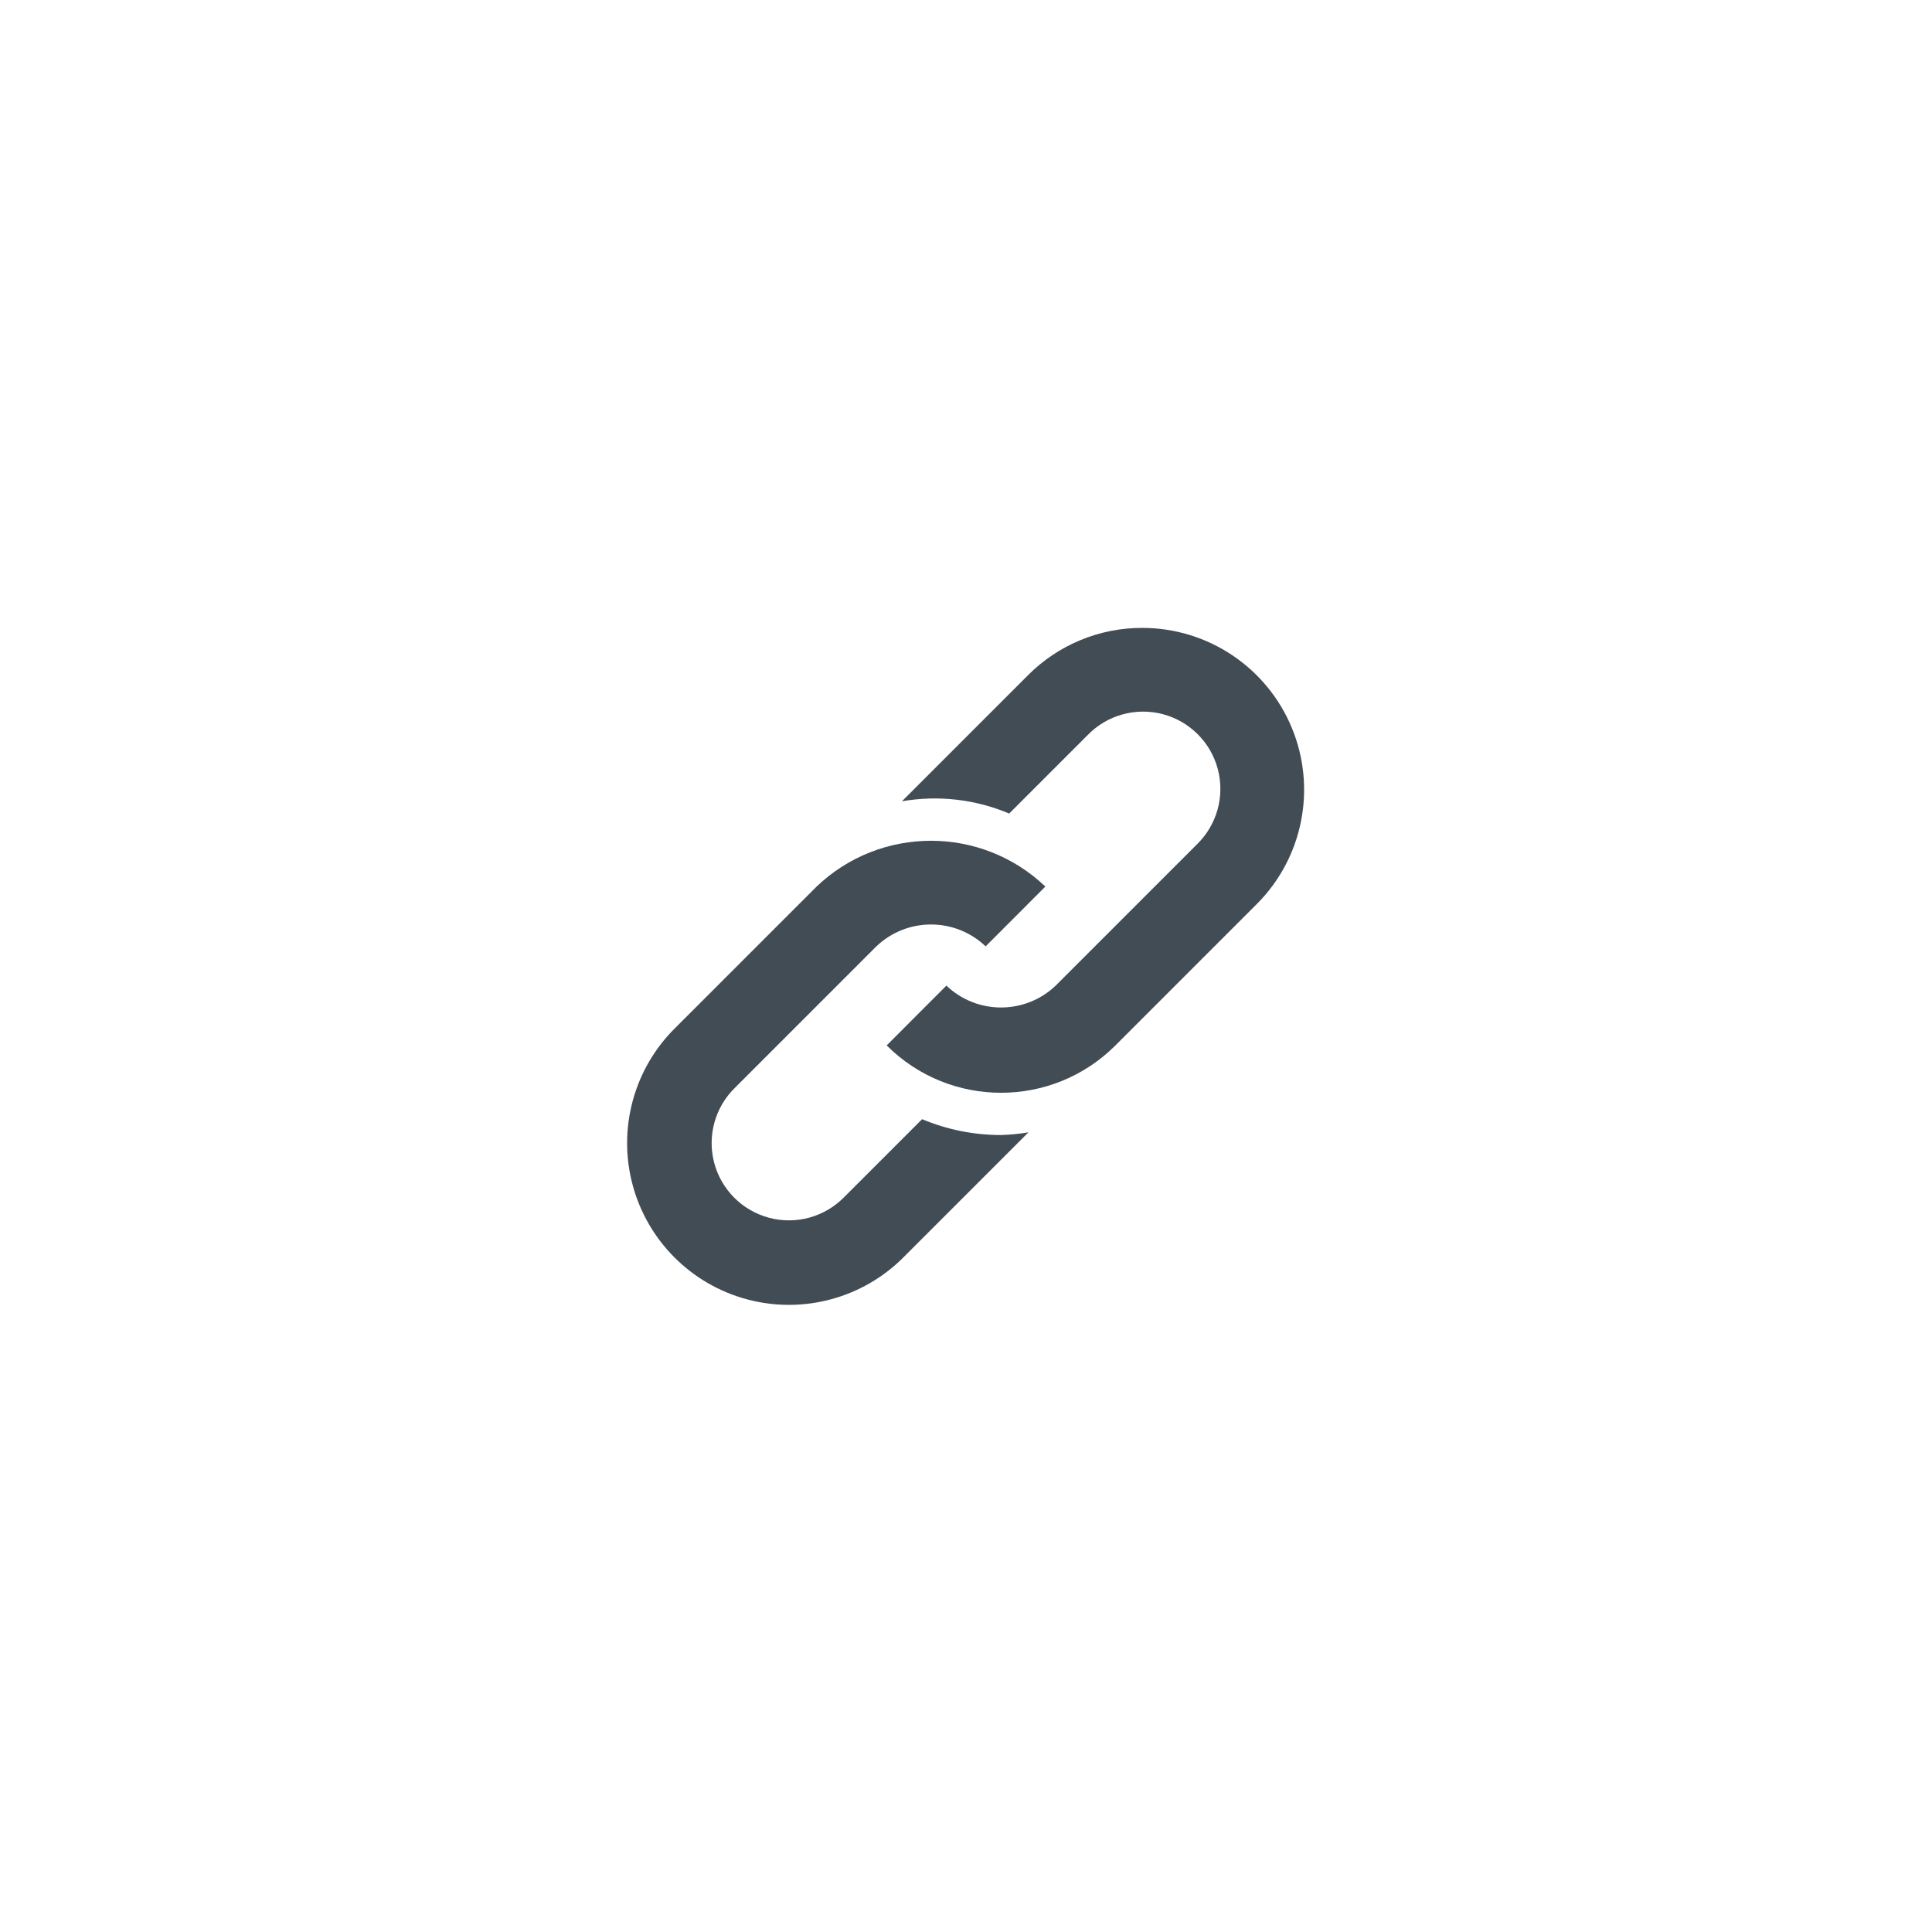
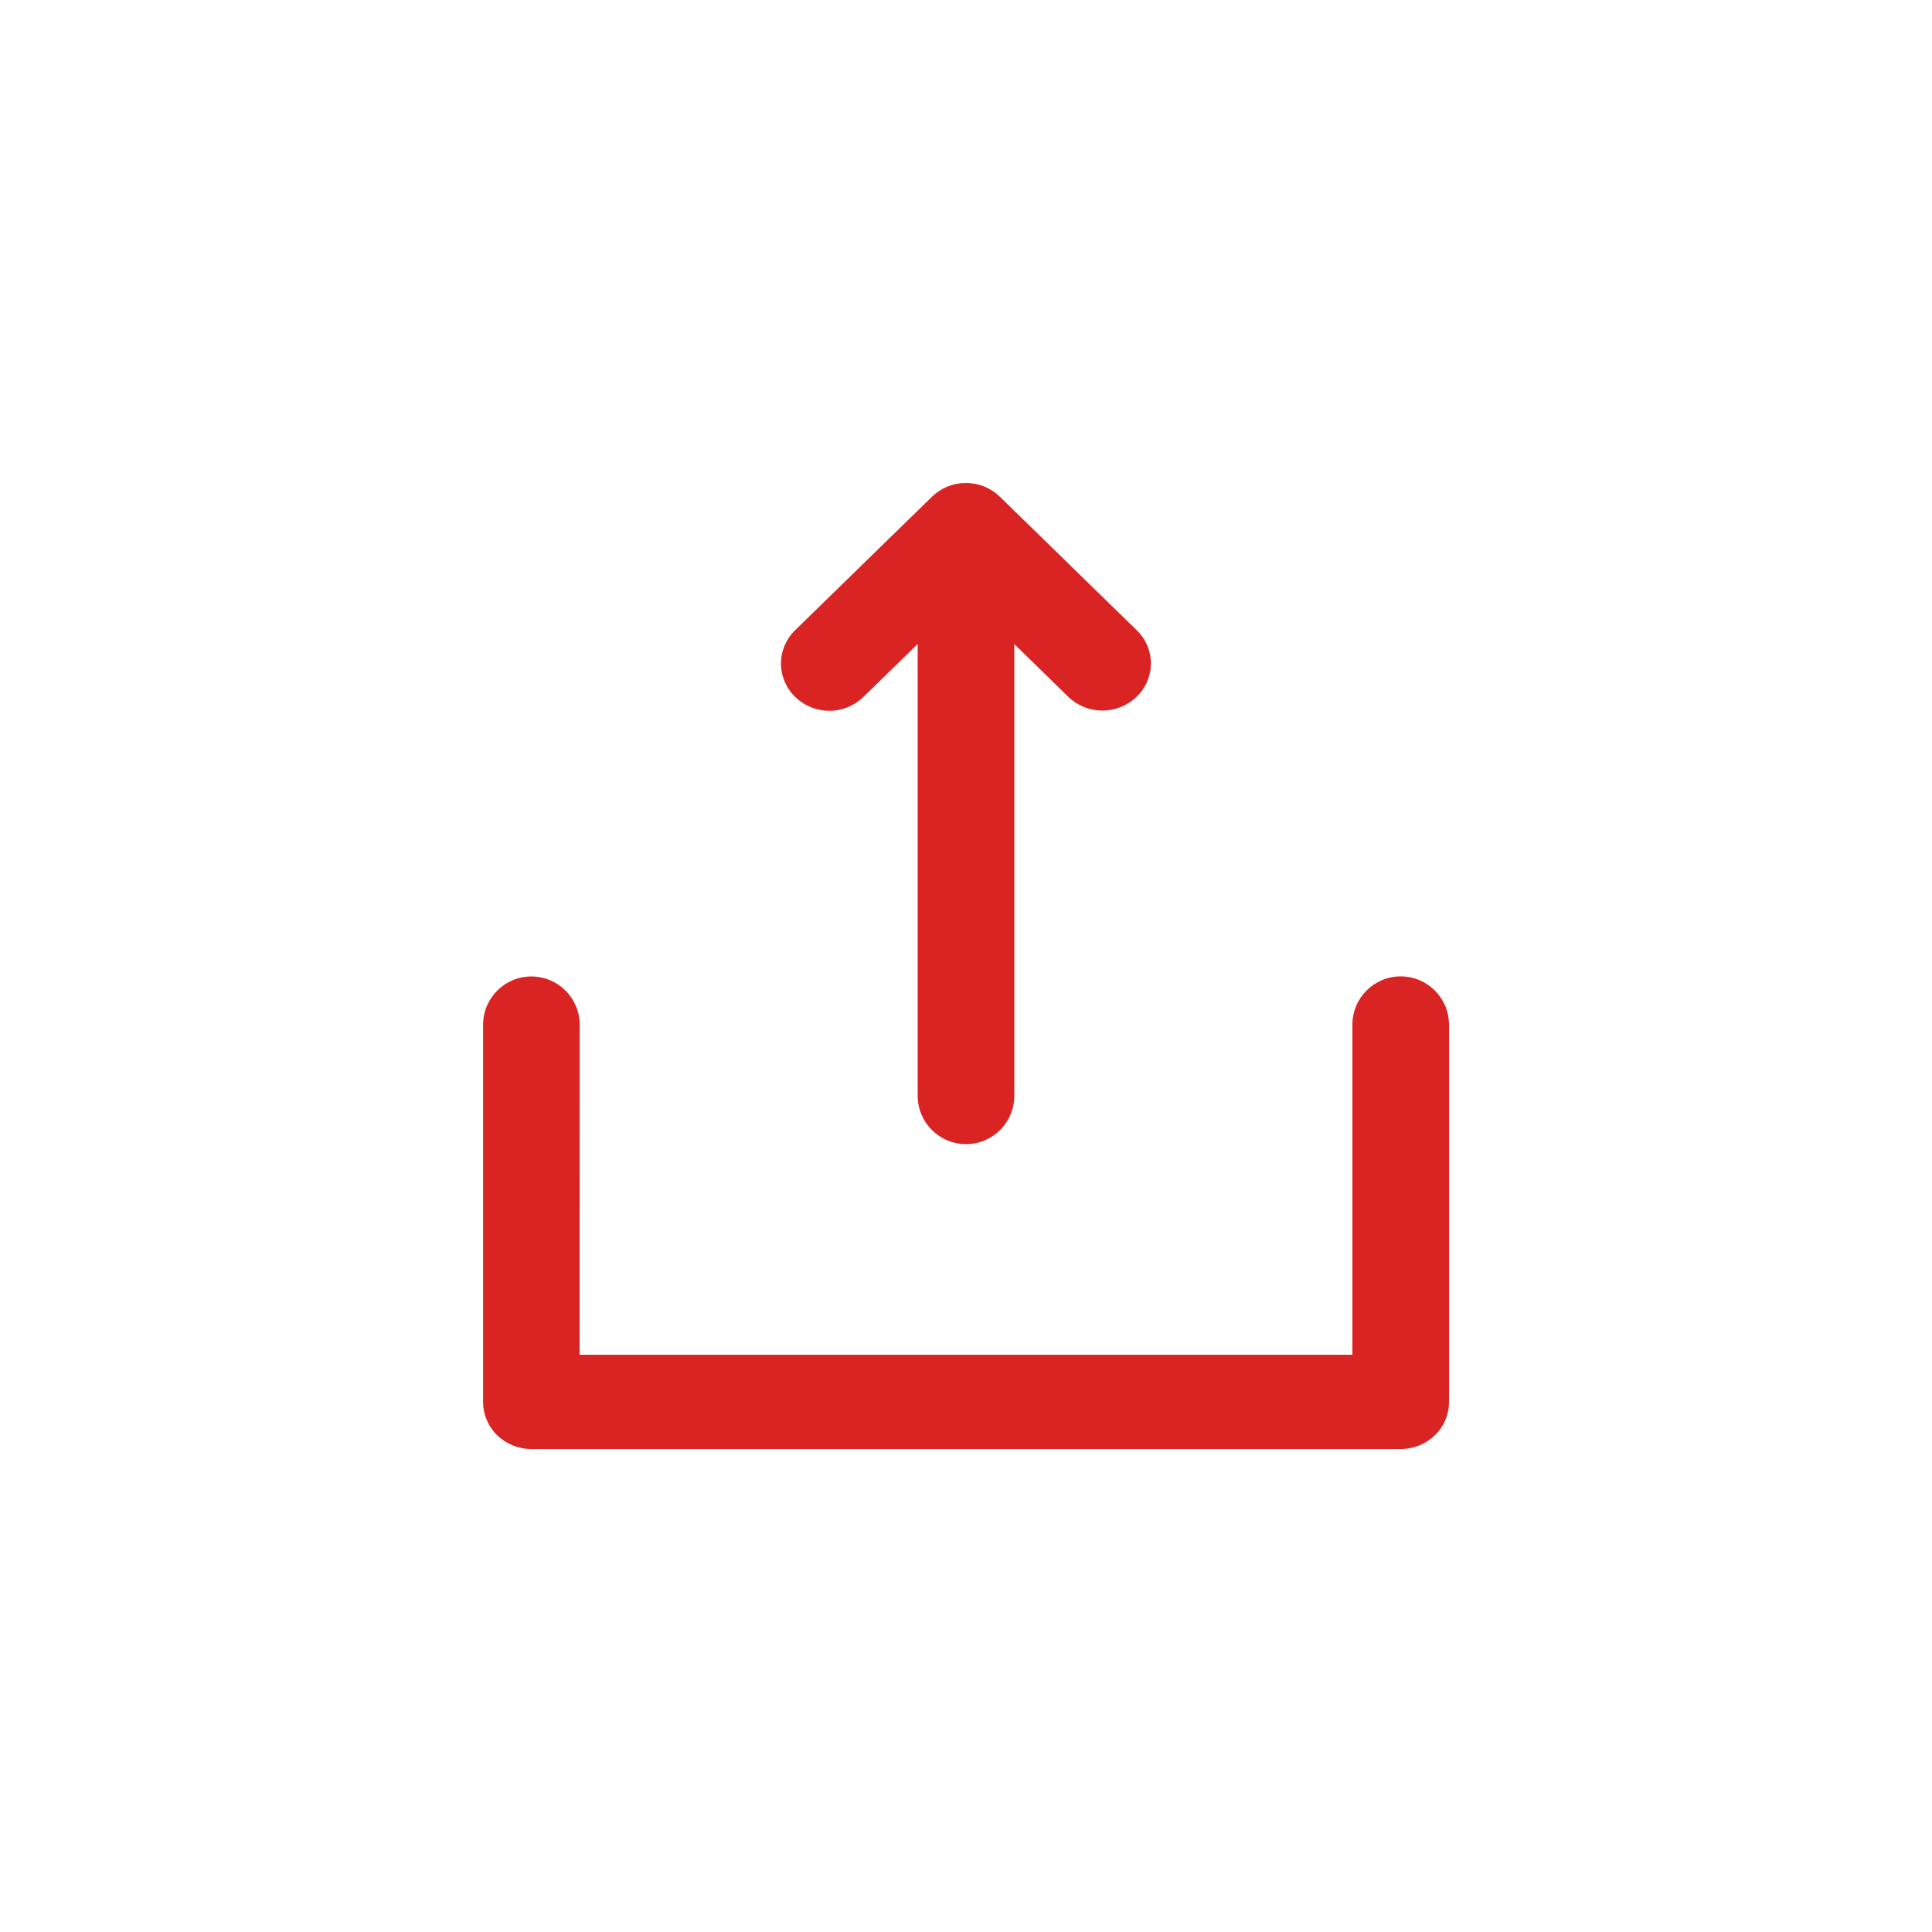
- <svg xmlns="http://www.w3.org/2000/svg" width="80" height="80" viewBox="0 0 80 80">
-   <g id="Group_1094" data-name="Group 1094" transform="translate(-197 -1378)">
-     <g id="multimedia" transform="translate(223 1404)">
-       <path id="Path_18" data-name="Path 18" d="M207.868,0a6.656,6.656,0,0,0-4.737,1.963L197.914,7.18a7.918,7.918,0,0,1,4.442.507l3.25-3.25a3.2,3.2,0,1,1,4.525,4.525l-5.85,5.85a3.278,3.278,0,0,1-4.525,0l-2.473,2.476a6.7,6.7,0,0,0,9.473,0l5.85-5.85A6.7,6.7,0,0,0,207.868,0Z" transform="translate(-186.568 0)" fill="#424c55" />
-       <path id="Path_19" data-name="Path 19" d="M12.182,173.828l-3.219,3.219a3.2,3.2,0,1,1-4.525-4.525l5.85-5.85a3.278,3.278,0,0,1,4.525,0l2.473-2.476a6.862,6.862,0,0,0-9.473,0l-5.85,5.85a6.7,6.7,0,1,0,9.475,9.475l5.148-5.148a8.486,8.486,0,0,1-1.136.111A8.433,8.433,0,0,1,12.182,173.828Z" transform="translate(0 -153.485)" fill="#424c55" />
+ <svg xmlns="http://www.w3.org/2000/svg" width="64" height="64" viewBox="0 0 64 64">
+   <g id="Group_1134" data-name="Group 1134" transform="translate(-1078 -635)">
+     <g id="Group_1124" data-name="Group 1124" transform="translate(1090 648)">
+       <g id="Group_1103" data-name="Group 1103" transform="translate(4 3)">
+         <g id="Group_1102" data-name="Group 1102">
+           <path id="Path_32" data-name="Path 32" d="M21.6,8.337V23.3a1.6,1.6,0,0,1-3.2,0V8.332l-1.807,1.763a1.617,1.617,0,0,1-2.252-.01,1.534,1.534,0,0,1-.01-2.2l4.546-4.435A1.594,1.594,0,0,1,19.992,3L20,3a1.6,1.6,0,0,1,1.114.447l4.546,4.435a1.523,1.523,0,0,1-.01,2.2,1.629,1.629,0,0,1-2.252.01ZM7.2,31.878H32.8V20.944a1.6,1.6,0,0,1,3.2,0v12.5a1.528,1.528,0,0,1-.466,1.1A1.625,1.625,0,0,1,34.4,35H5.6a1.613,1.613,0,0,1-1.127-.453,1.541,1.541,0,0,1-.47-1.1v-12.5a1.6,1.6,0,0,1,3.2,0Z" transform="translate(-4 -3)" fill="#da2323" fill-rule="evenodd" />
+         </g>
+       </g>
    </g>
-     <rect id="Rectangle_97" data-name="Rectangle 97" width="80" height="80" transform="translate(197 1378)" fill="none" />
+     <rect id="Rectangle_109" data-name="Rectangle 109" width="64" height="64" transform="translate(1078 635)" fill="none" />
  </g>
</svg>
